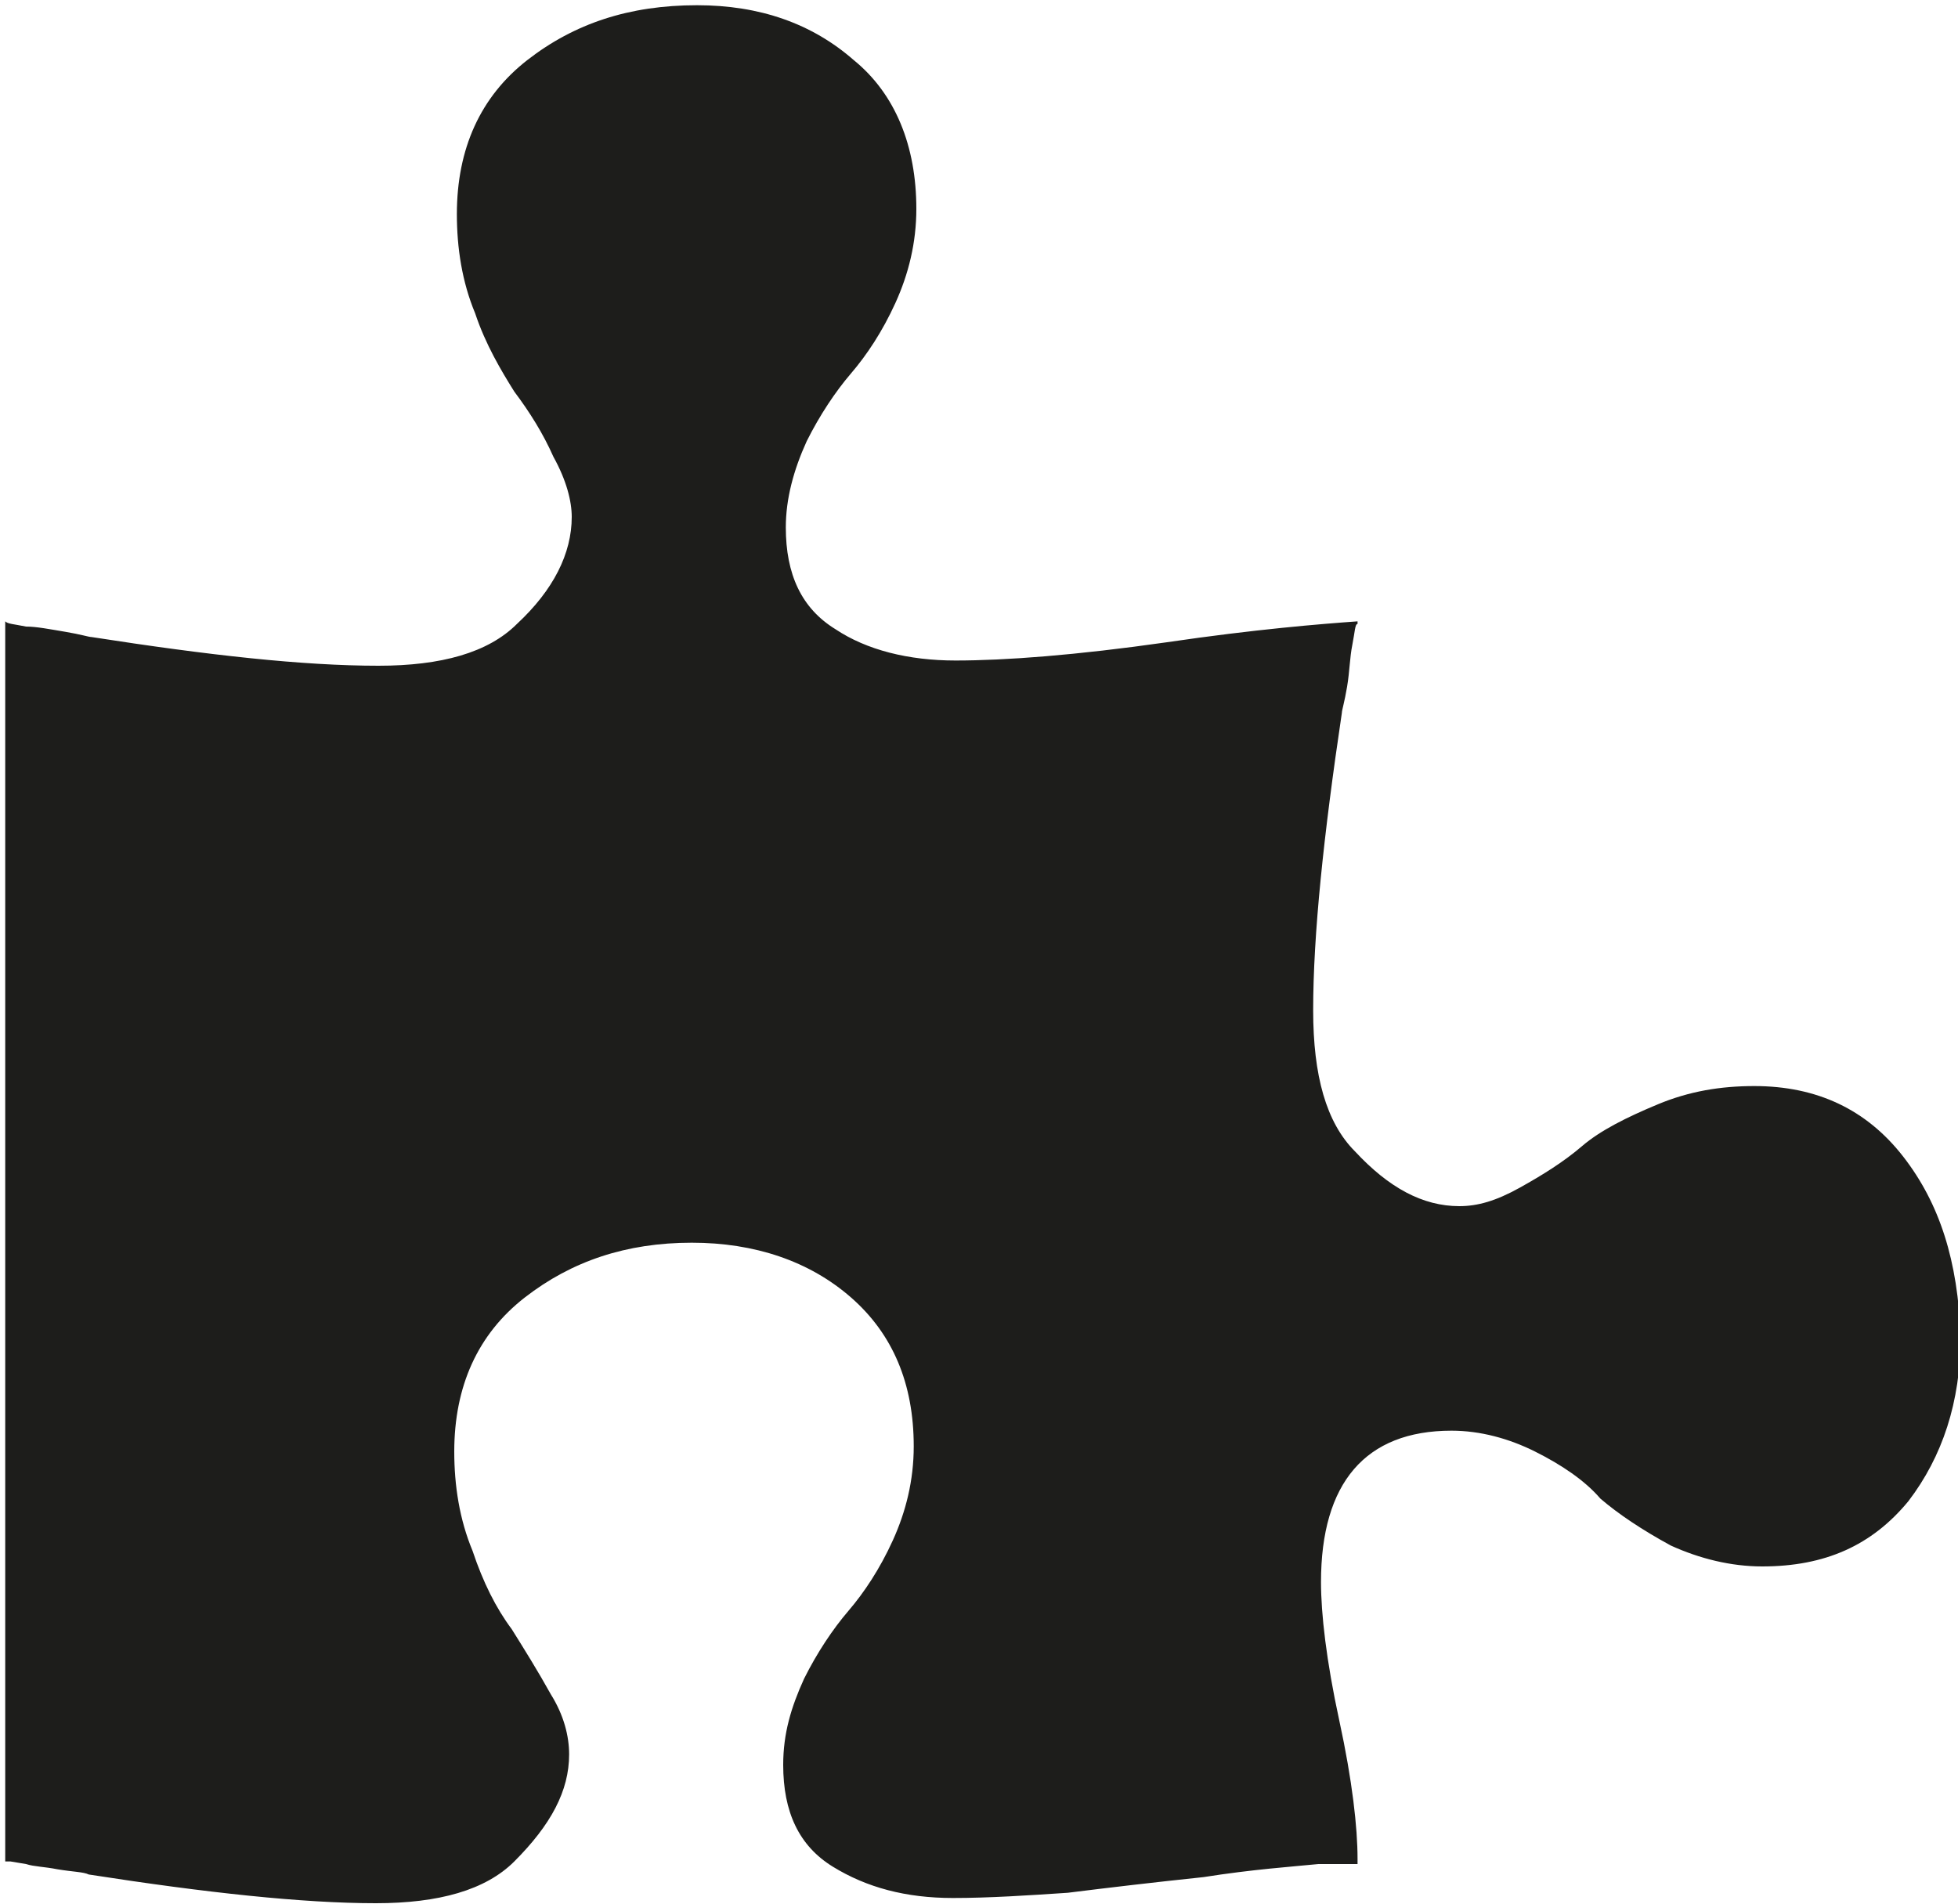
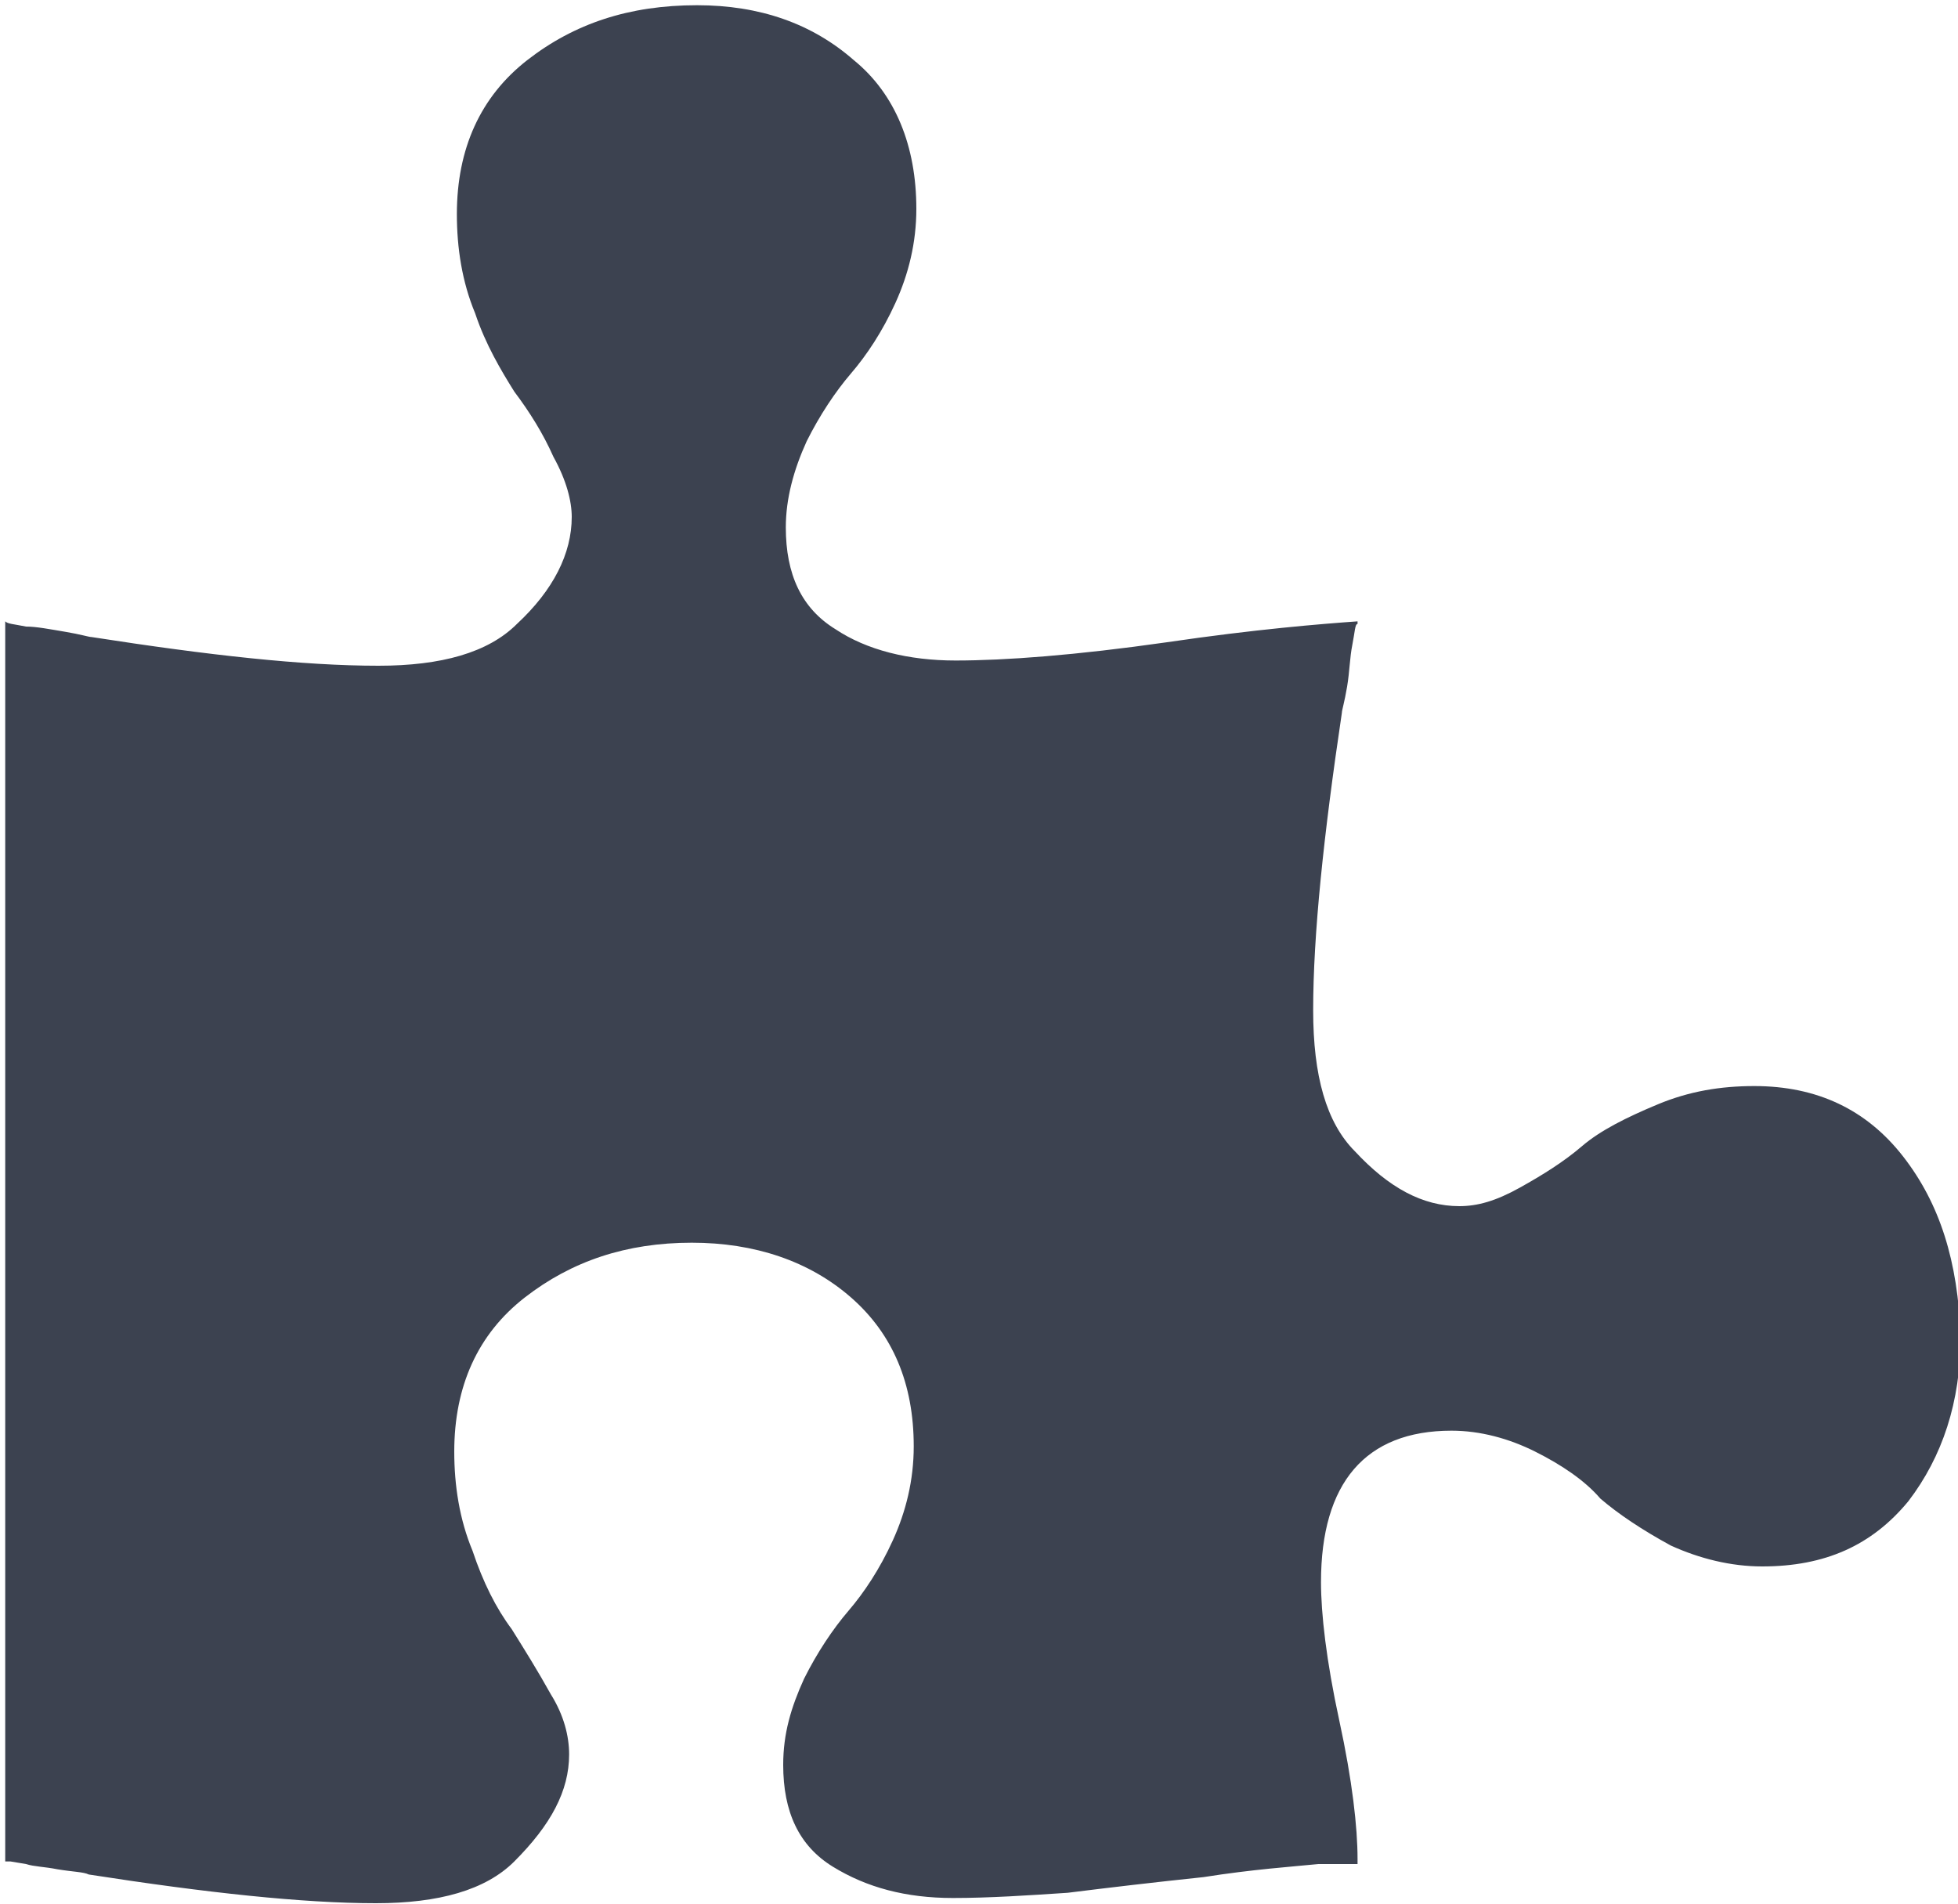
<svg xmlns="http://www.w3.org/2000/svg" version="1.0" id="Ebene_1" x="0px" y="0px" viewBox="0 0 75 72.9" enable-background="new 0 0 75 72.9" xml:space="preserve">
-   <path fill="#1D1D1B" d="M72.9,44.3c-1.4-1.8-3.3-2.7-5.7-2.7c-1.3,0-2.5,0.2-3.7,0.7c-1.2,0.5-2.2,1-2.9,1.6  c-0.7,0.6-1.5,1.1-2.4,1.6c-0.9,0.5-1.6,0.7-2.3,0.7c-1.4,0-2.7-0.7-4-2.1c-1.1-1.1-1.6-2.9-1.6-5.4c0-2.9,0.4-6.7,1.1-11.4  c0-0.1,0.1-0.4,0.2-1c0.1-0.6,0.1-1.1,0.2-1.6c0.1-0.5,0.1-0.8,0.2-0.8v-0.1c-1.4,0.1-3.9,0.3-7.3,0.8c-3.5,0.5-6.2,0.7-8.1,0.7  c-1.8,0-3.4-0.4-4.6-1.2c-1.3-0.8-1.9-2.1-1.9-3.9c0-1.1,0.3-2.2,0.8-3.3c0.5-1,1.1-1.9,1.7-2.6c0.6-0.7,1.2-1.6,1.7-2.7  c0.5-1.1,0.8-2.3,0.8-3.6c0-2.4-0.8-4.4-2.4-5.7c-1.6-1.4-3.6-2.1-6-2.1c-2.6,0-4.7,0.7-6.5,2.1c-1.8,1.4-2.7,3.4-2.7,5.9  c0,1.3,0.2,2.6,0.7,3.8c0.4,1.2,1,2.2,1.5,3c0.6,0.8,1.1,1.6,1.5,2.5c0.5,0.9,0.7,1.7,0.7,2.3c0,1.4-0.7,2.8-2.1,4.1  c-1.1,1.1-2.9,1.6-5.3,1.6c-2.9,0-6.5-0.4-11-1.1c-0.1,0-0.4-0.1-1-0.2c-0.6-0.1-1.1-0.2-1.5-0.2c-0.5-0.1-0.7-0.1-0.8-0.2v47.5  c0,0,0,0,0.1,0c0.1,0,0.1,0,0.1,0l0.6,0.1c0.3,0.1,0.7,0.1,1.2,0.2c0.6,0.1,1,0.1,1.2,0.2c4.5,0.7,8.2,1.1,11,1.1  c2.4,0,4.2-0.5,5.3-1.6c1.4-1.4,2.1-2.7,2.1-4.1c0-0.7-0.2-1.5-0.7-2.3c-0.5-0.9-1-1.7-1.5-2.5c-0.6-0.8-1.1-1.8-1.5-3  c-0.5-1.2-0.7-2.5-0.7-3.8c0-2.5,0.9-4.5,2.7-5.9c1.8-1.4,3.9-2.1,6.4-2.1c2.4,0,4.5,0.7,6.1,2.1c1.6,1.4,2.4,3.3,2.4,5.7  c0,1.3-0.3,2.5-0.8,3.6c-0.5,1.1-1.1,2-1.7,2.7c-0.6,0.7-1.2,1.6-1.7,2.6c-0.5,1.1-0.8,2.1-0.8,3.3c0,1.8,0.6,3.1,1.9,3.9  c1.3,0.8,2.8,1.2,4.6,1.2c1.4,0,2.9-0.1,4.4-0.2c1.6-0.2,3.3-0.4,5.2-0.6c1.9-0.3,3.4-0.4,4.4-0.5c0.3,0,0.8,0,1.5,0v-0.2  c0-1.2-0.2-3-0.7-5.3c-0.5-2.3-0.7-4.1-0.7-5.3c0-3.8,1.7-5.8,5-5.8c1.1,0,2.2,0.3,3.2,0.8c1,0.5,1.9,1.1,2.5,1.8  c0.7,0.6,1.6,1.2,2.7,1.8c1.1,0.5,2.3,0.8,3.5,0.8c2.4,0,4.2-0.8,5.6-2.5c1.3-1.7,2-3.8,2-6.3C75,48.3,74.3,46.1,72.9,44.3  L72.9,44.3z M72.9,44.3" />
+   <path fill="#3C4250" d="M72.9,44.3c-1.4-1.8-3.3-2.7-5.7-2.7c-1.3,0-2.5,0.2-3.7,0.7c-1.2,0.5-2.2,1-2.9,1.6  c-0.7,0.6-1.5,1.1-2.4,1.6c-0.9,0.5-1.6,0.7-2.3,0.7c-1.4,0-2.7-0.7-4-2.1c-1.1-1.1-1.6-2.9-1.6-5.4c0-2.9,0.4-6.7,1.1-11.4  c0-0.1,0.1-0.4,0.2-1c0.1-0.6,0.1-1.1,0.2-1.6c0.1-0.5,0.1-0.8,0.2-0.8v-0.1c-1.4,0.1-3.9,0.3-7.3,0.8c-3.5,0.5-6.2,0.7-8.1,0.7  c-1.8,0-3.4-0.4-4.6-1.2c-1.3-0.8-1.9-2.1-1.9-3.9c0-1.1,0.3-2.2,0.8-3.3c0.5-1,1.1-1.9,1.7-2.6c0.6-0.7,1.2-1.6,1.7-2.7  c0.5-1.1,0.8-2.3,0.8-3.6c0-2.4-0.8-4.4-2.4-5.7c-1.6-1.4-3.6-2.1-6-2.1c-2.6,0-4.7,0.7-6.5,2.1c-1.8,1.4-2.7,3.4-2.7,5.9  c0,1.3,0.2,2.6,0.7,3.8c0.4,1.2,1,2.2,1.5,3c0.6,0.8,1.1,1.6,1.5,2.5c0.5,0.9,0.7,1.7,0.7,2.3c0,1.4-0.7,2.8-2.1,4.1  c-1.1,1.1-2.9,1.6-5.3,1.6c-2.9,0-6.5-0.4-11-1.1c-0.1,0-0.4-0.1-1-0.2c-0.6-0.1-1.1-0.2-1.5-0.2c-0.5-0.1-0.7-0.1-0.8-0.2v47.5  c0,0,0,0,0.1,0c0.1,0,0.1,0,0.1,0l0.6,0.1c0.3,0.1,0.7,0.1,1.2,0.2c0.6,0.1,1,0.1,1.2,0.2c4.5,0.7,8.2,1.1,11,1.1  c2.4,0,4.2-0.5,5.3-1.6c1.4-1.4,2.1-2.7,2.1-4.1c0-0.7-0.2-1.5-0.7-2.3c-0.5-0.9-1-1.7-1.5-2.5c-0.6-0.8-1.1-1.8-1.5-3  c-0.5-1.2-0.7-2.5-0.7-3.8c0-2.5,0.9-4.5,2.7-5.9c1.8-1.4,3.9-2.1,6.4-2.1c2.4,0,4.5,0.7,6.1,2.1c1.6,1.4,2.4,3.3,2.4,5.7  c0,1.3-0.3,2.5-0.8,3.6c-0.5,1.1-1.1,2-1.7,2.7c-0.6,0.7-1.2,1.6-1.7,2.6c-0.5,1.1-0.8,2.1-0.8,3.3c0,1.8,0.6,3.1,1.9,3.9  c1.3,0.8,2.8,1.2,4.6,1.2c1.4,0,2.9-0.1,4.4-0.2c1.6-0.2,3.3-0.4,5.2-0.6c1.9-0.3,3.4-0.4,4.4-0.5c0.3,0,0.8,0,1.5,0v-0.2  c0-1.2-0.2-3-0.7-5.3c-0.5-2.3-0.7-4.1-0.7-5.3c0-3.8,1.7-5.8,5-5.8c1.1,0,2.2,0.3,3.2,0.8c1,0.5,1.9,1.1,2.5,1.8  c0.7,0.6,1.6,1.2,2.7,1.8c1.1,0.5,2.3,0.8,3.5,0.8c2.4,0,4.2-0.8,5.6-2.5c1.3-1.7,2-3.8,2-6.3C75,48.3,74.3,46.1,72.9,44.3  L72.9,44.3z M72.9,44.3" />
</svg>
